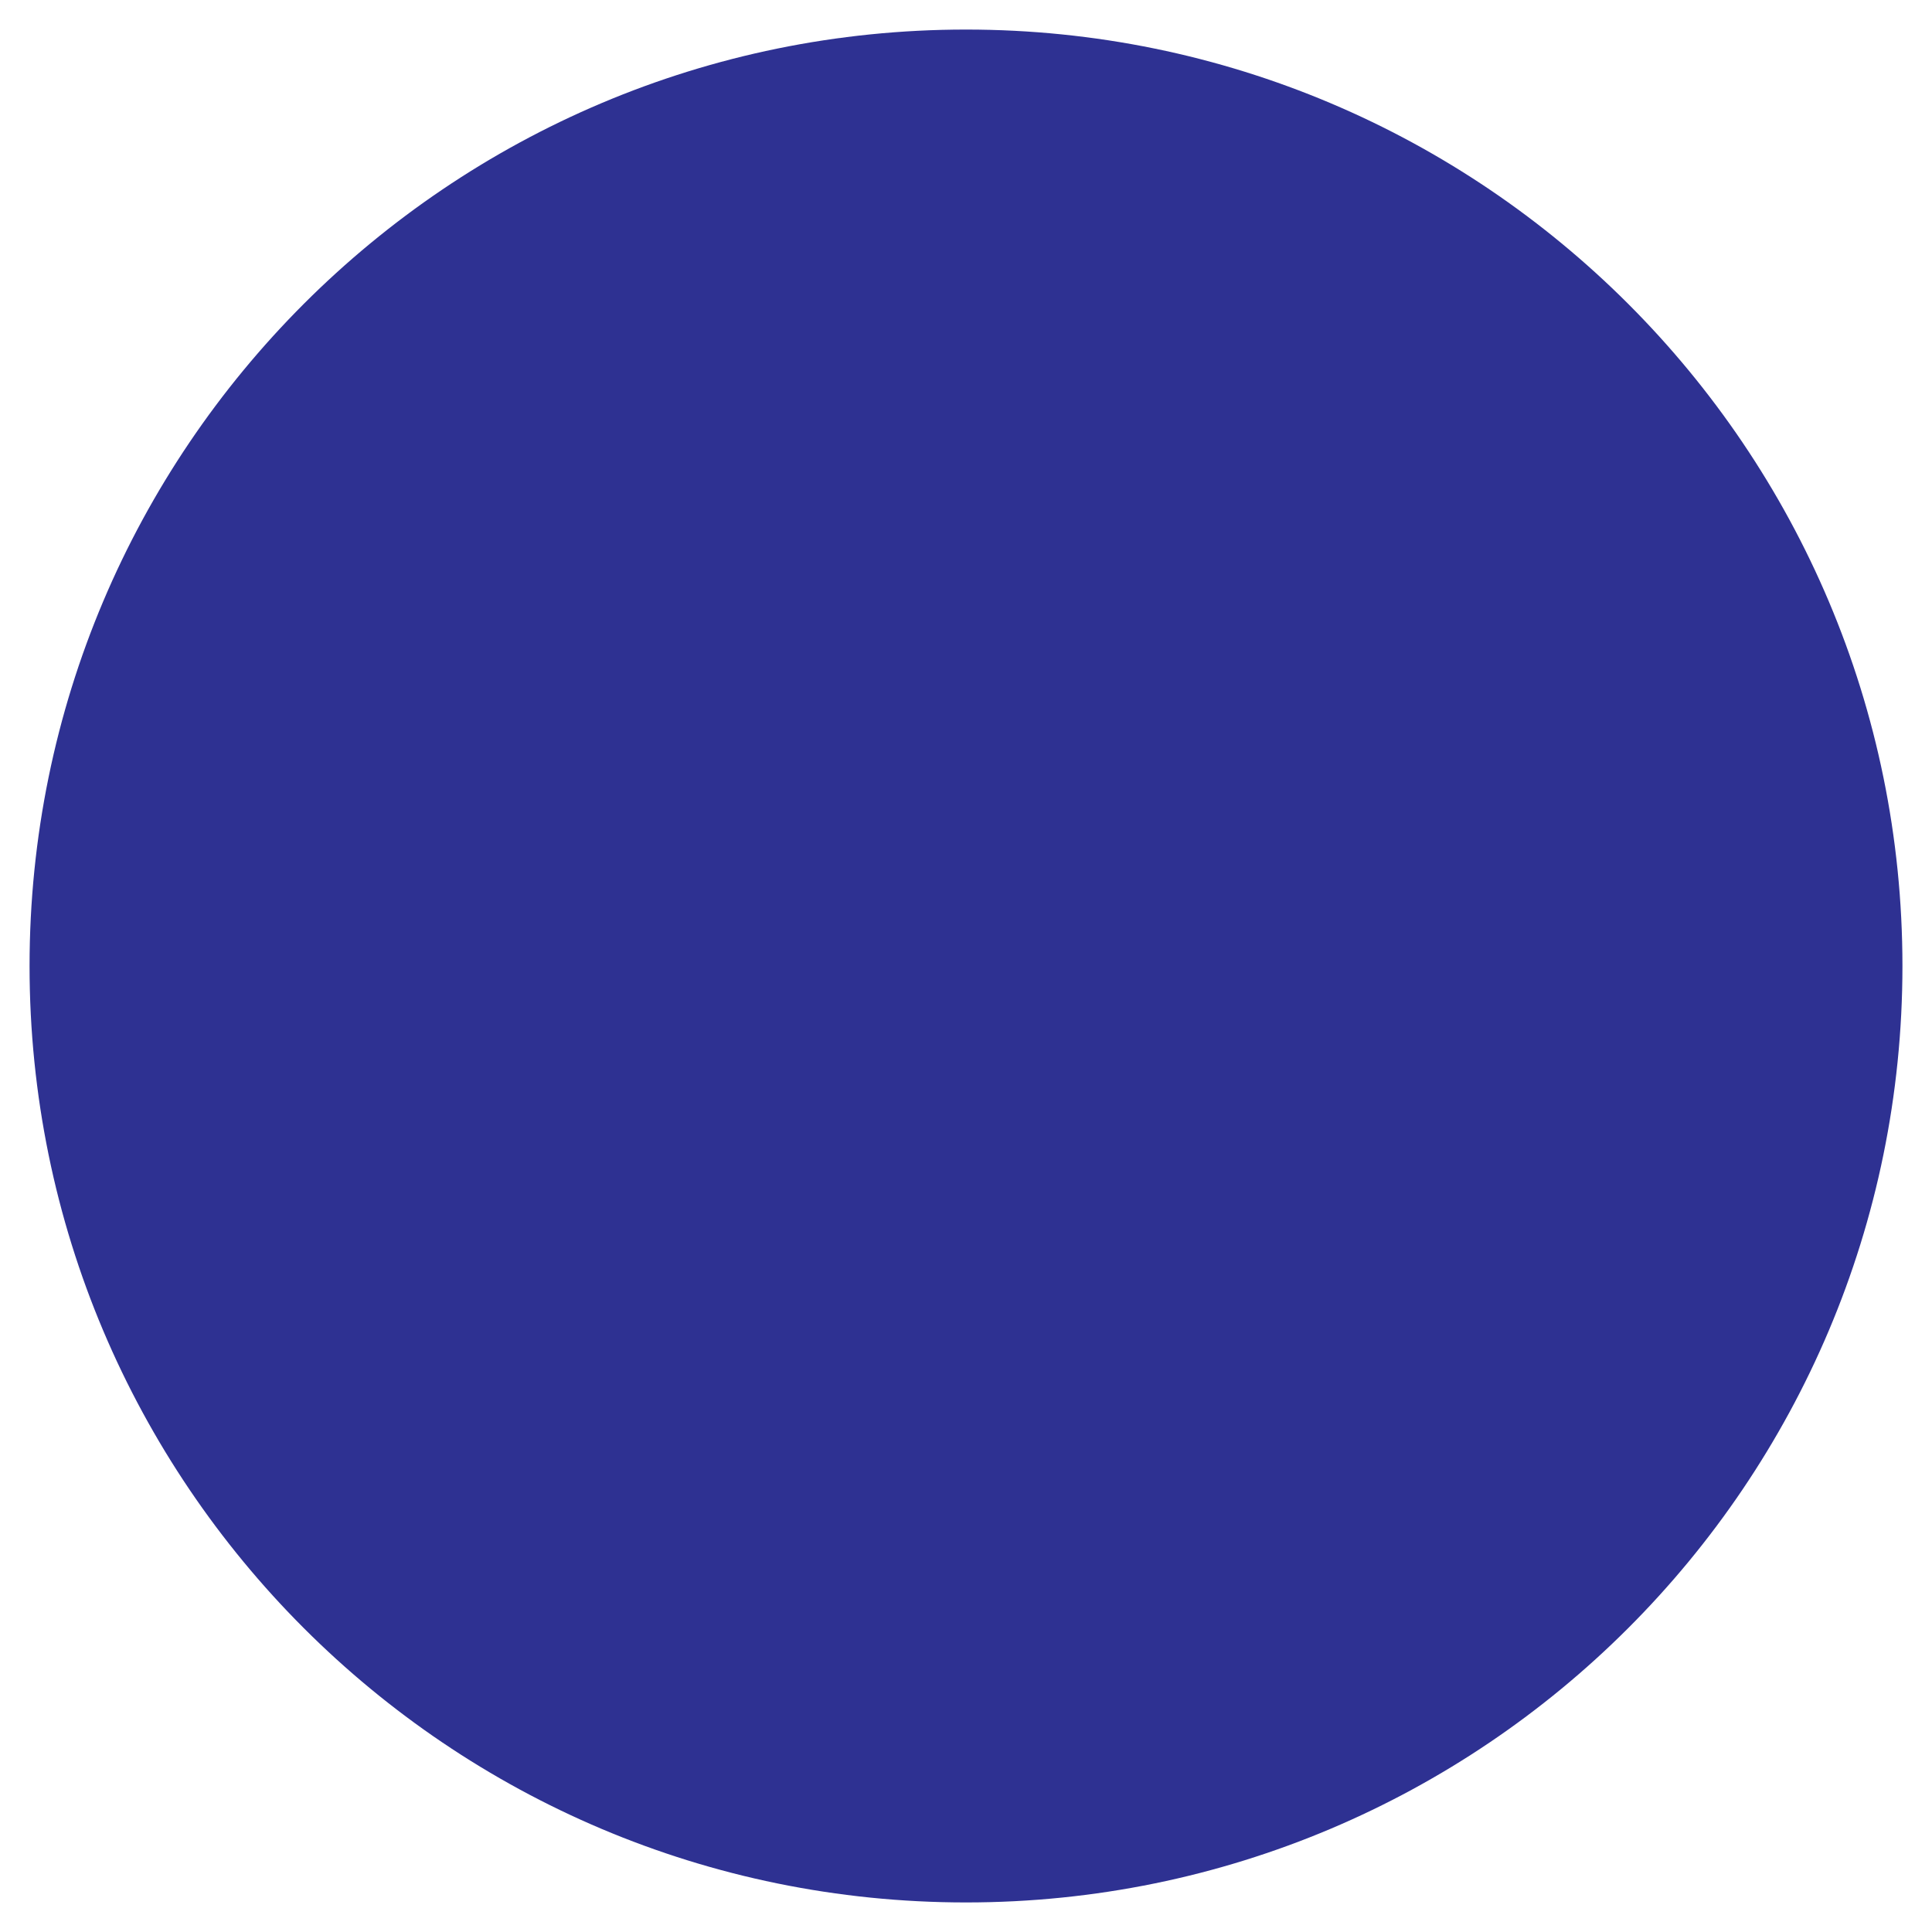
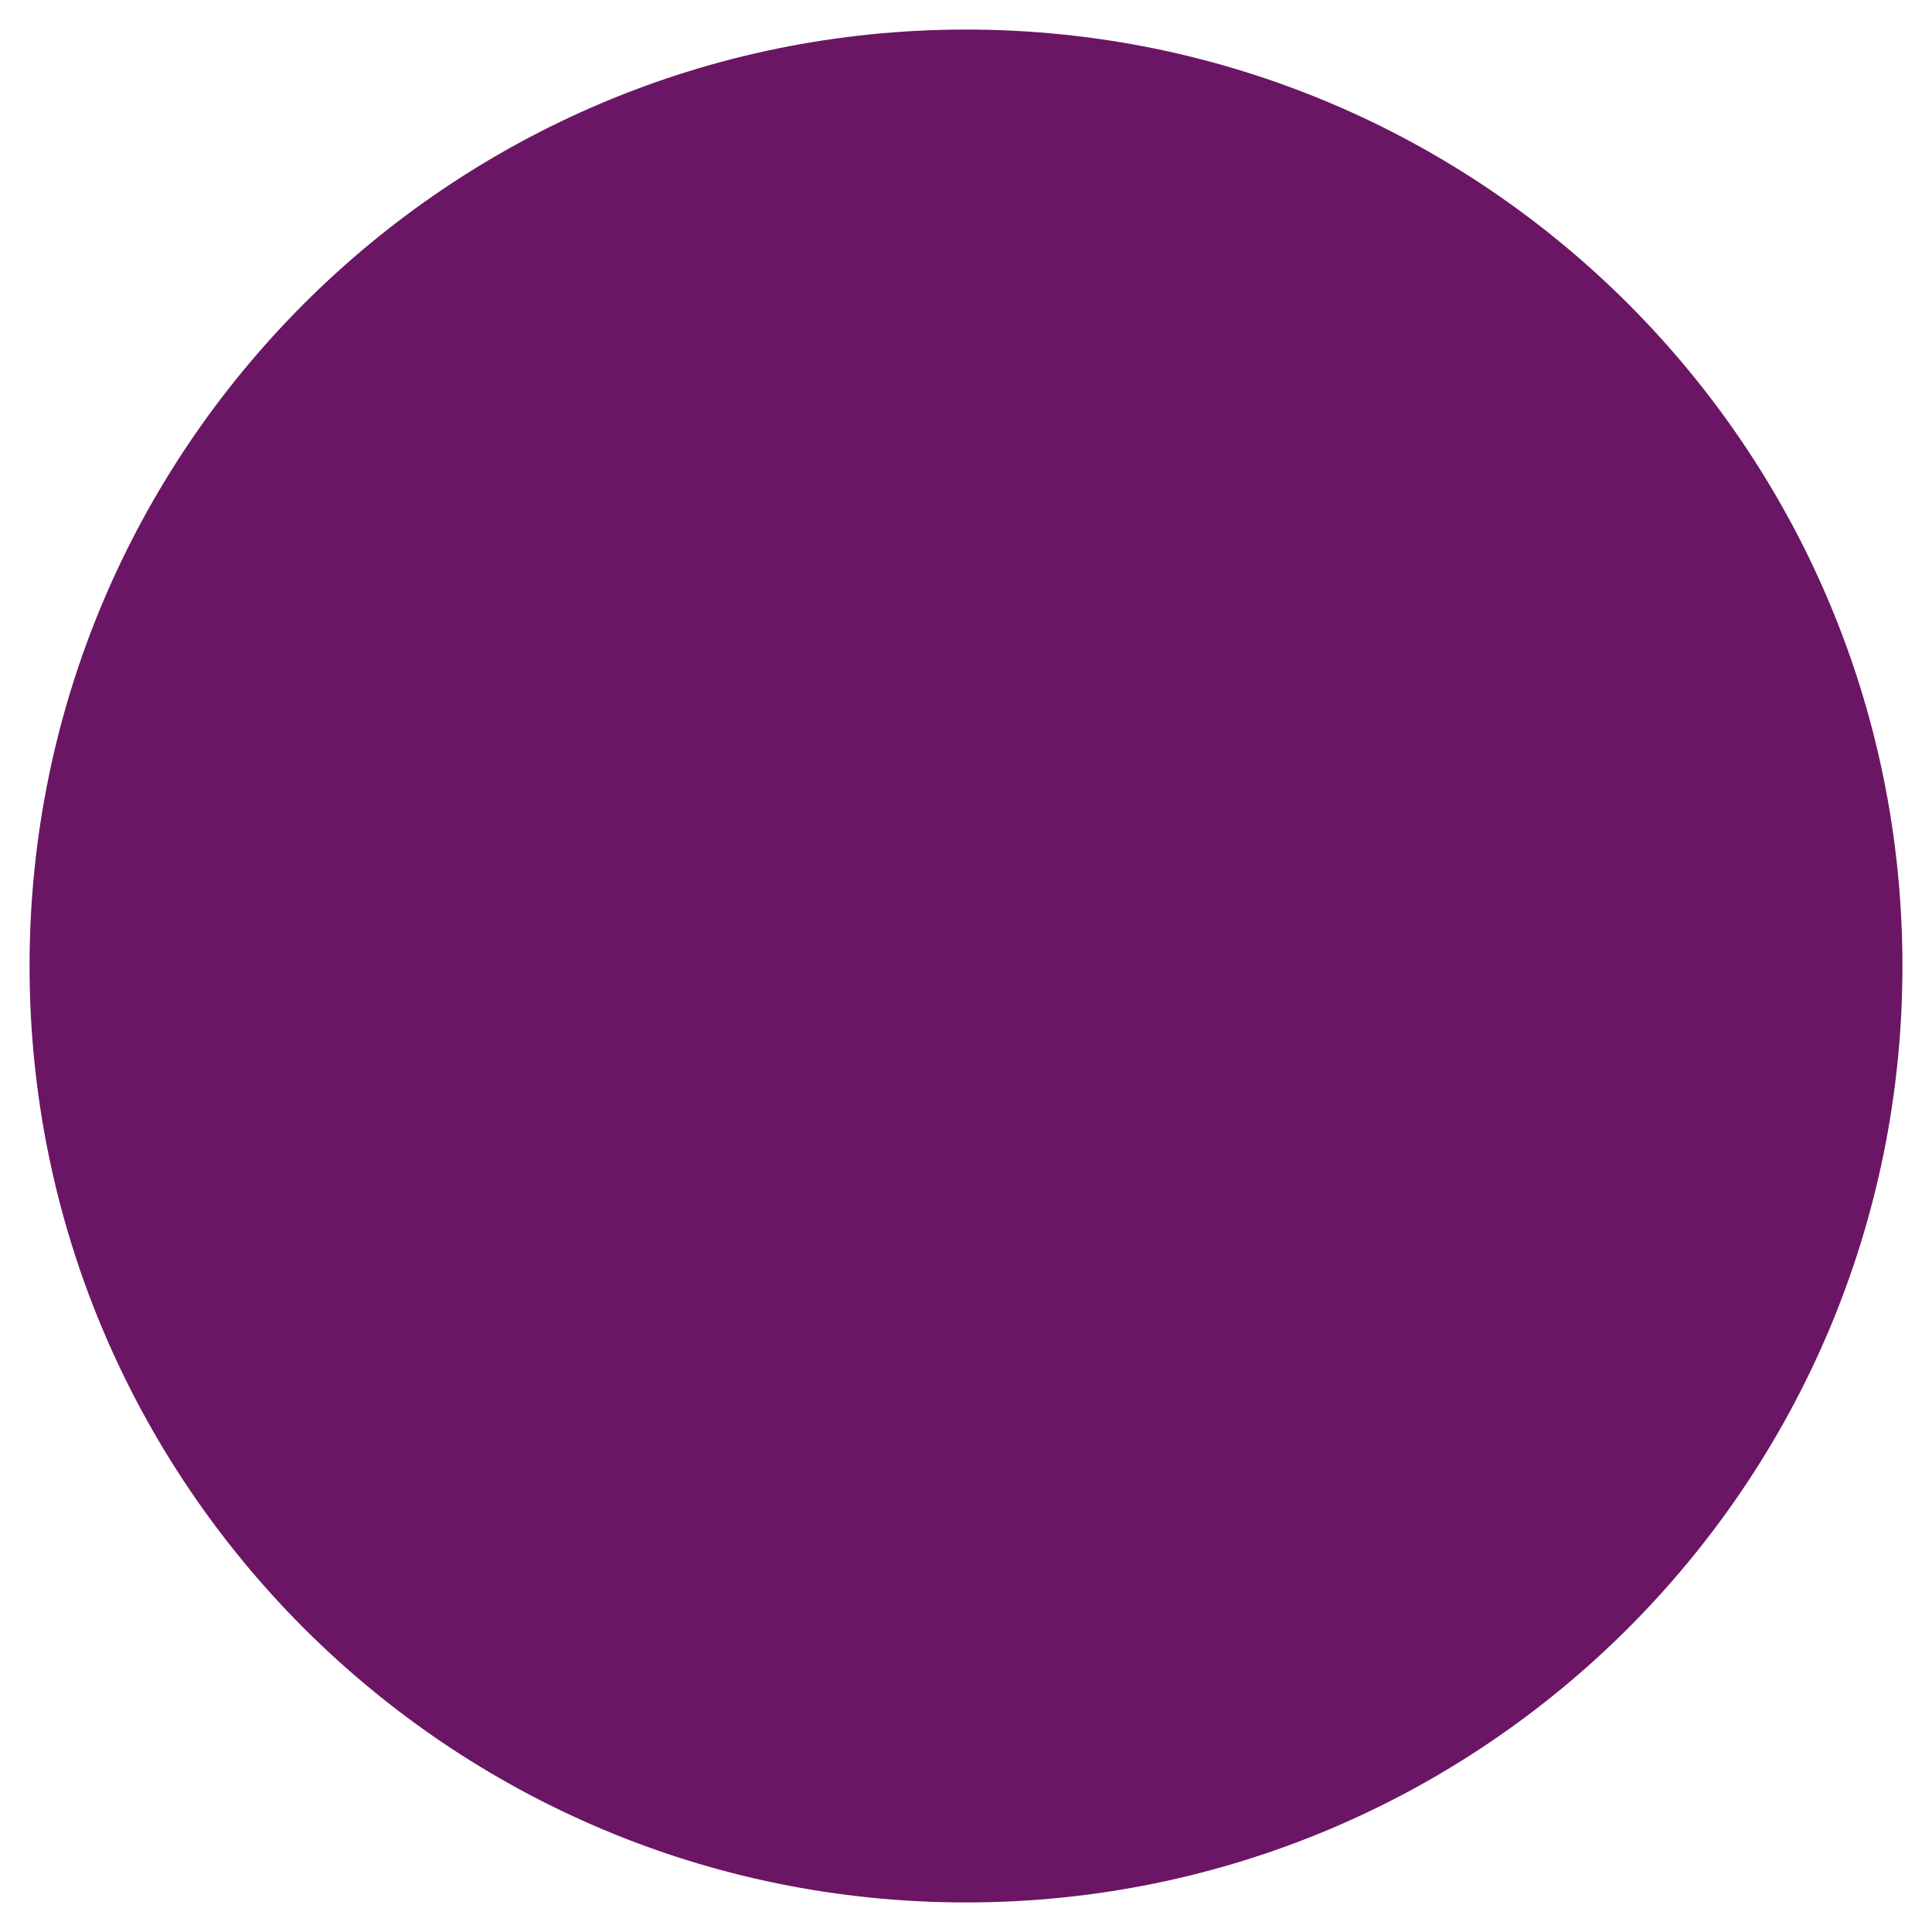
<svg xmlns="http://www.w3.org/2000/svg" width="15" xmlnsXlink="http://www.w3.org/1999/xlink" id="e69PDoXl34g1" viewBox="0 0 30 30" shapeRendering="geometricPrecision" textRendering="geometricPrecision">
-   <ellipse rx="14.541" ry="14.541" transform="translate(15 15)" fill="#2e3192" strokeWidth="0" />
+   <ellipse rx="14.541" ry="14.541" transform="translate(15 15)" fill="#6b1565" strokeWidth="0" />
</svg>
